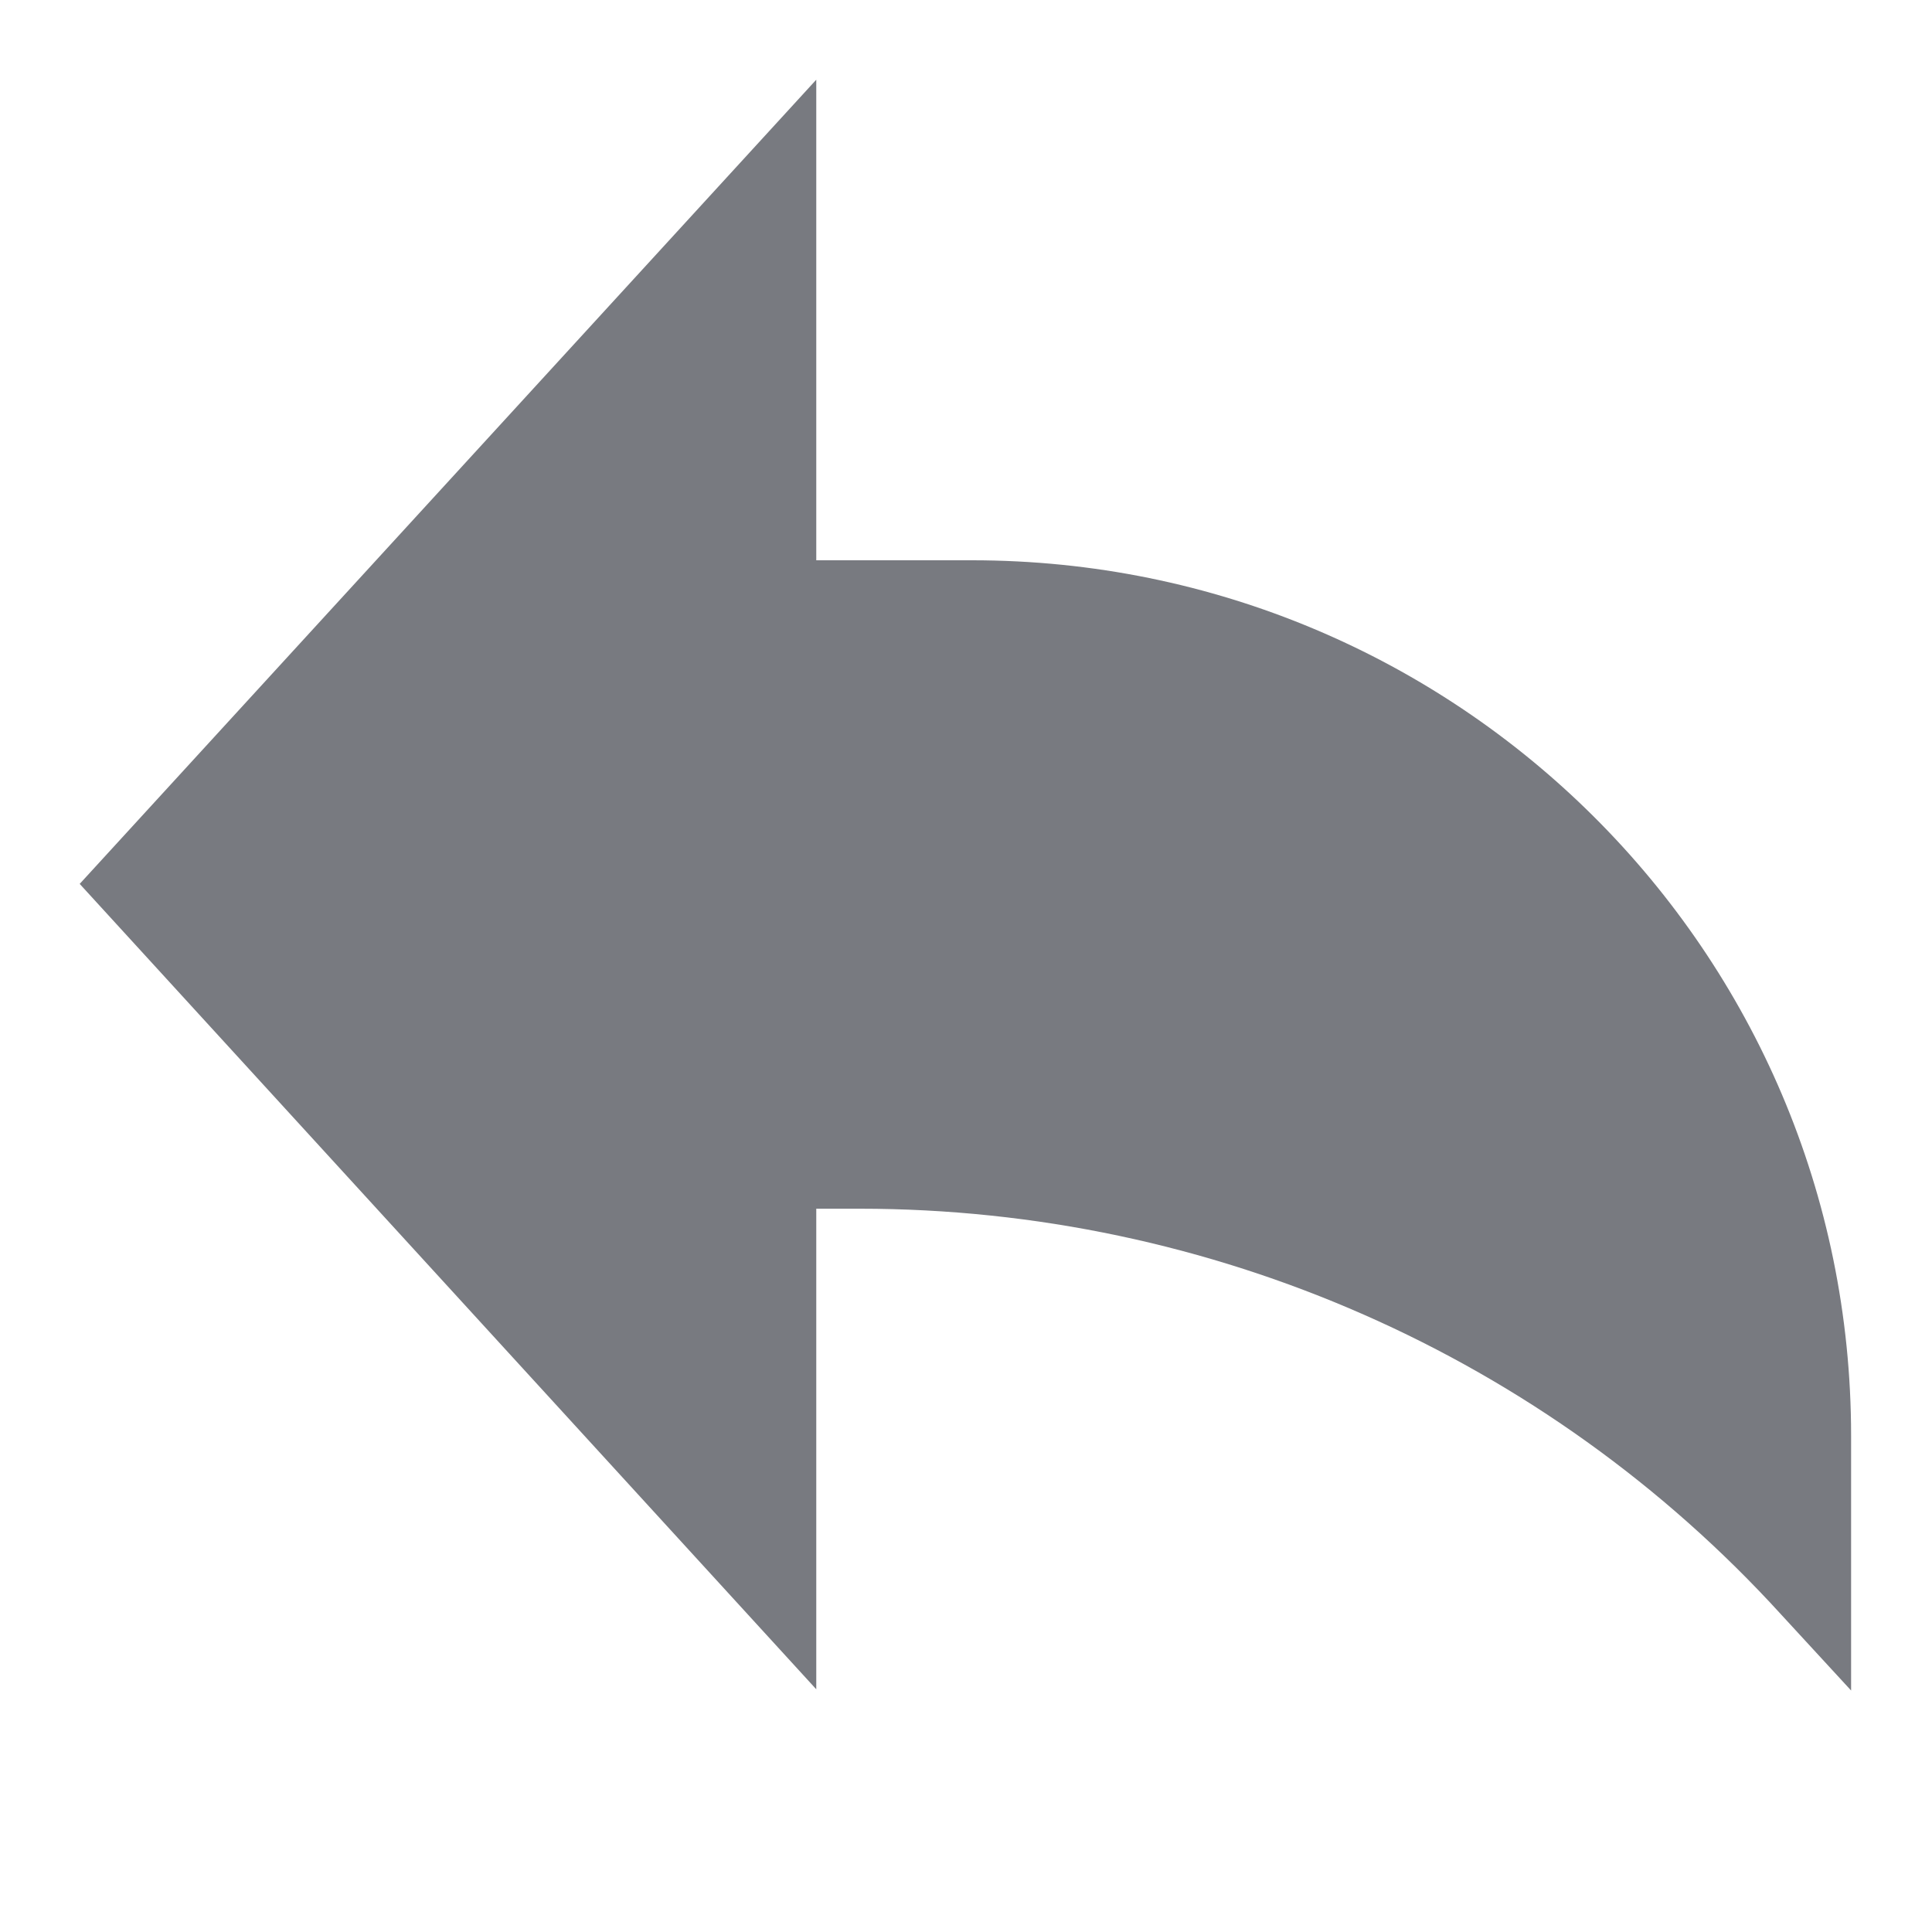
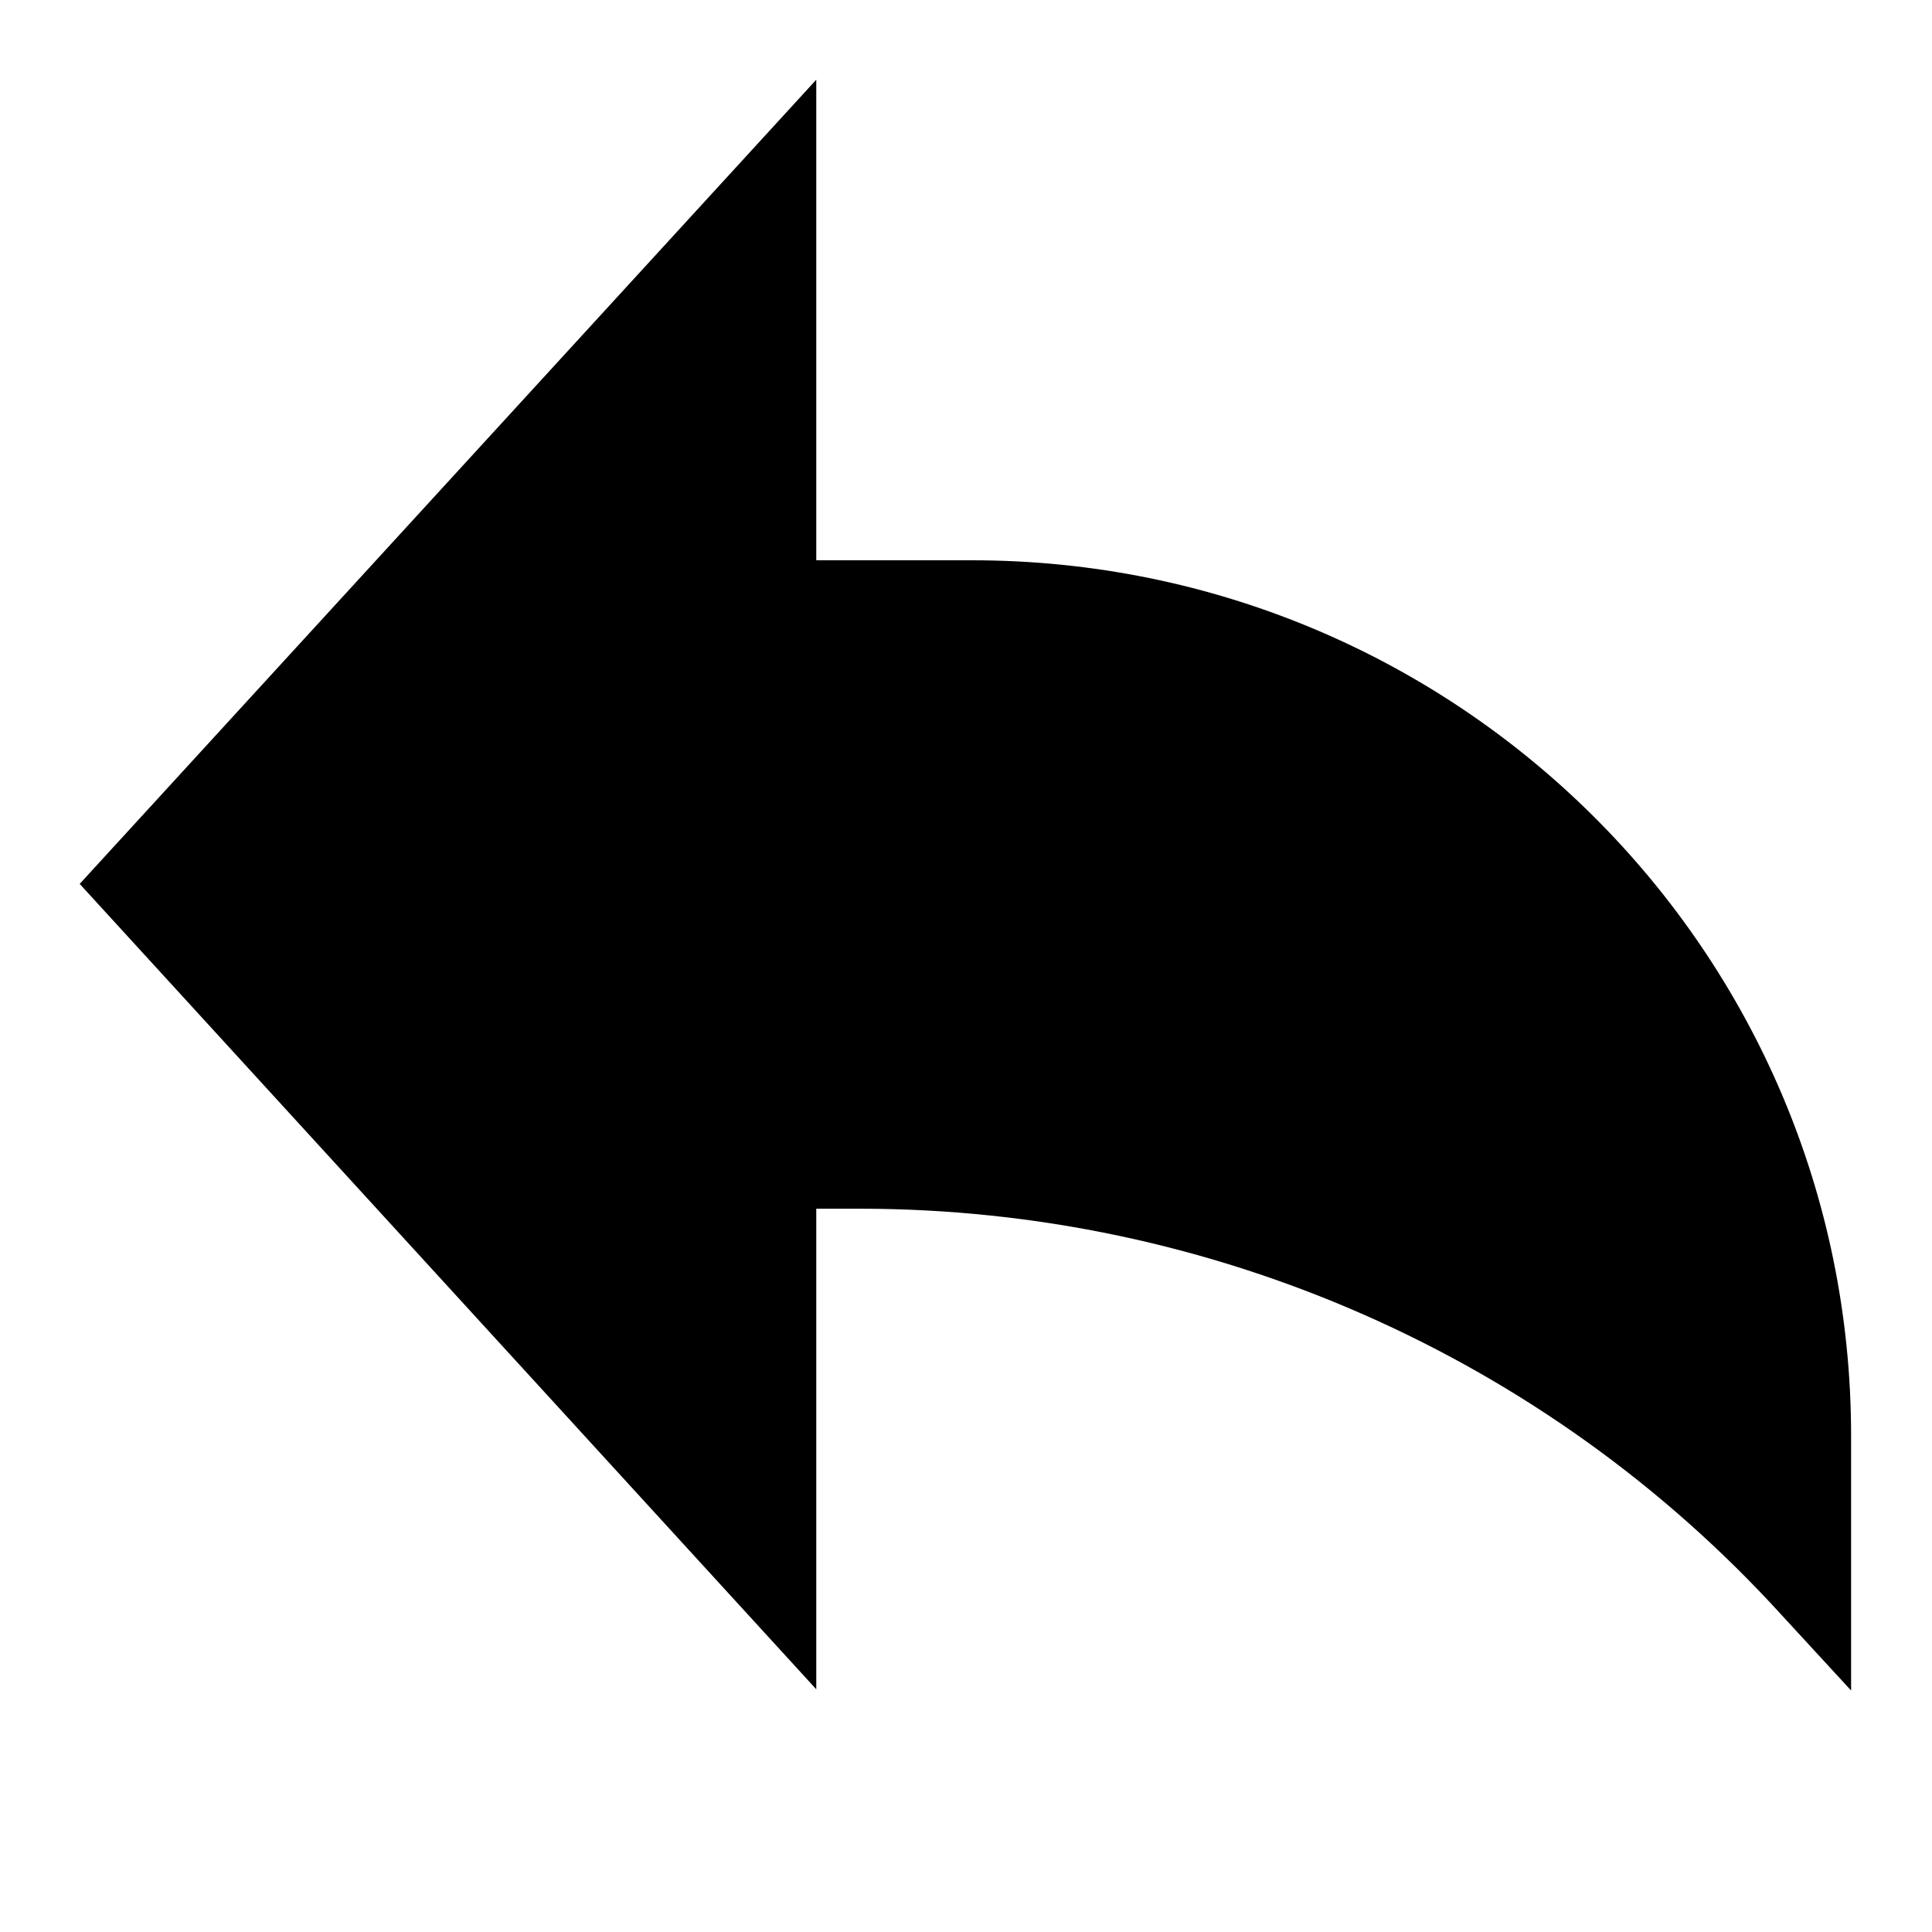
- <svg xmlns="http://www.w3.org/2000/svg" width="16" height="16" viewBox="0 0 16 16" fill="none">
+ <svg xmlns="http://www.w3.org/2000/svg" width="16" height="16" viewBox="0 0 16 16">
  <defs />
-   <path d="M0.66 7.32L6.76 0.66L6.76 4.64L8.05 4.64C12.07 4.64 15.33 7.88 15.33 11.89L15.33 14L14.75 13.37C12.8 11.23 10.03 10.01 7.12 10.01L6.76 10.01L6.76 13.99L0.66 7.32Z" fill="#787A80" fill-opacity="1" fill-rule="nonzero" />
+   <path d="M0.66 7.32L6.76 0.66L6.76 4.64L8.05 4.64C12.07 4.64 15.33 7.88 15.33 11.89L15.33 14L14.75 13.37C12.8 11.23 10.03 10.01 7.12 10.01L6.76 10.01L6.76 13.99L0.66 7.32Z" fill-opacity="1" fill-rule="nonzero" />
</svg>
